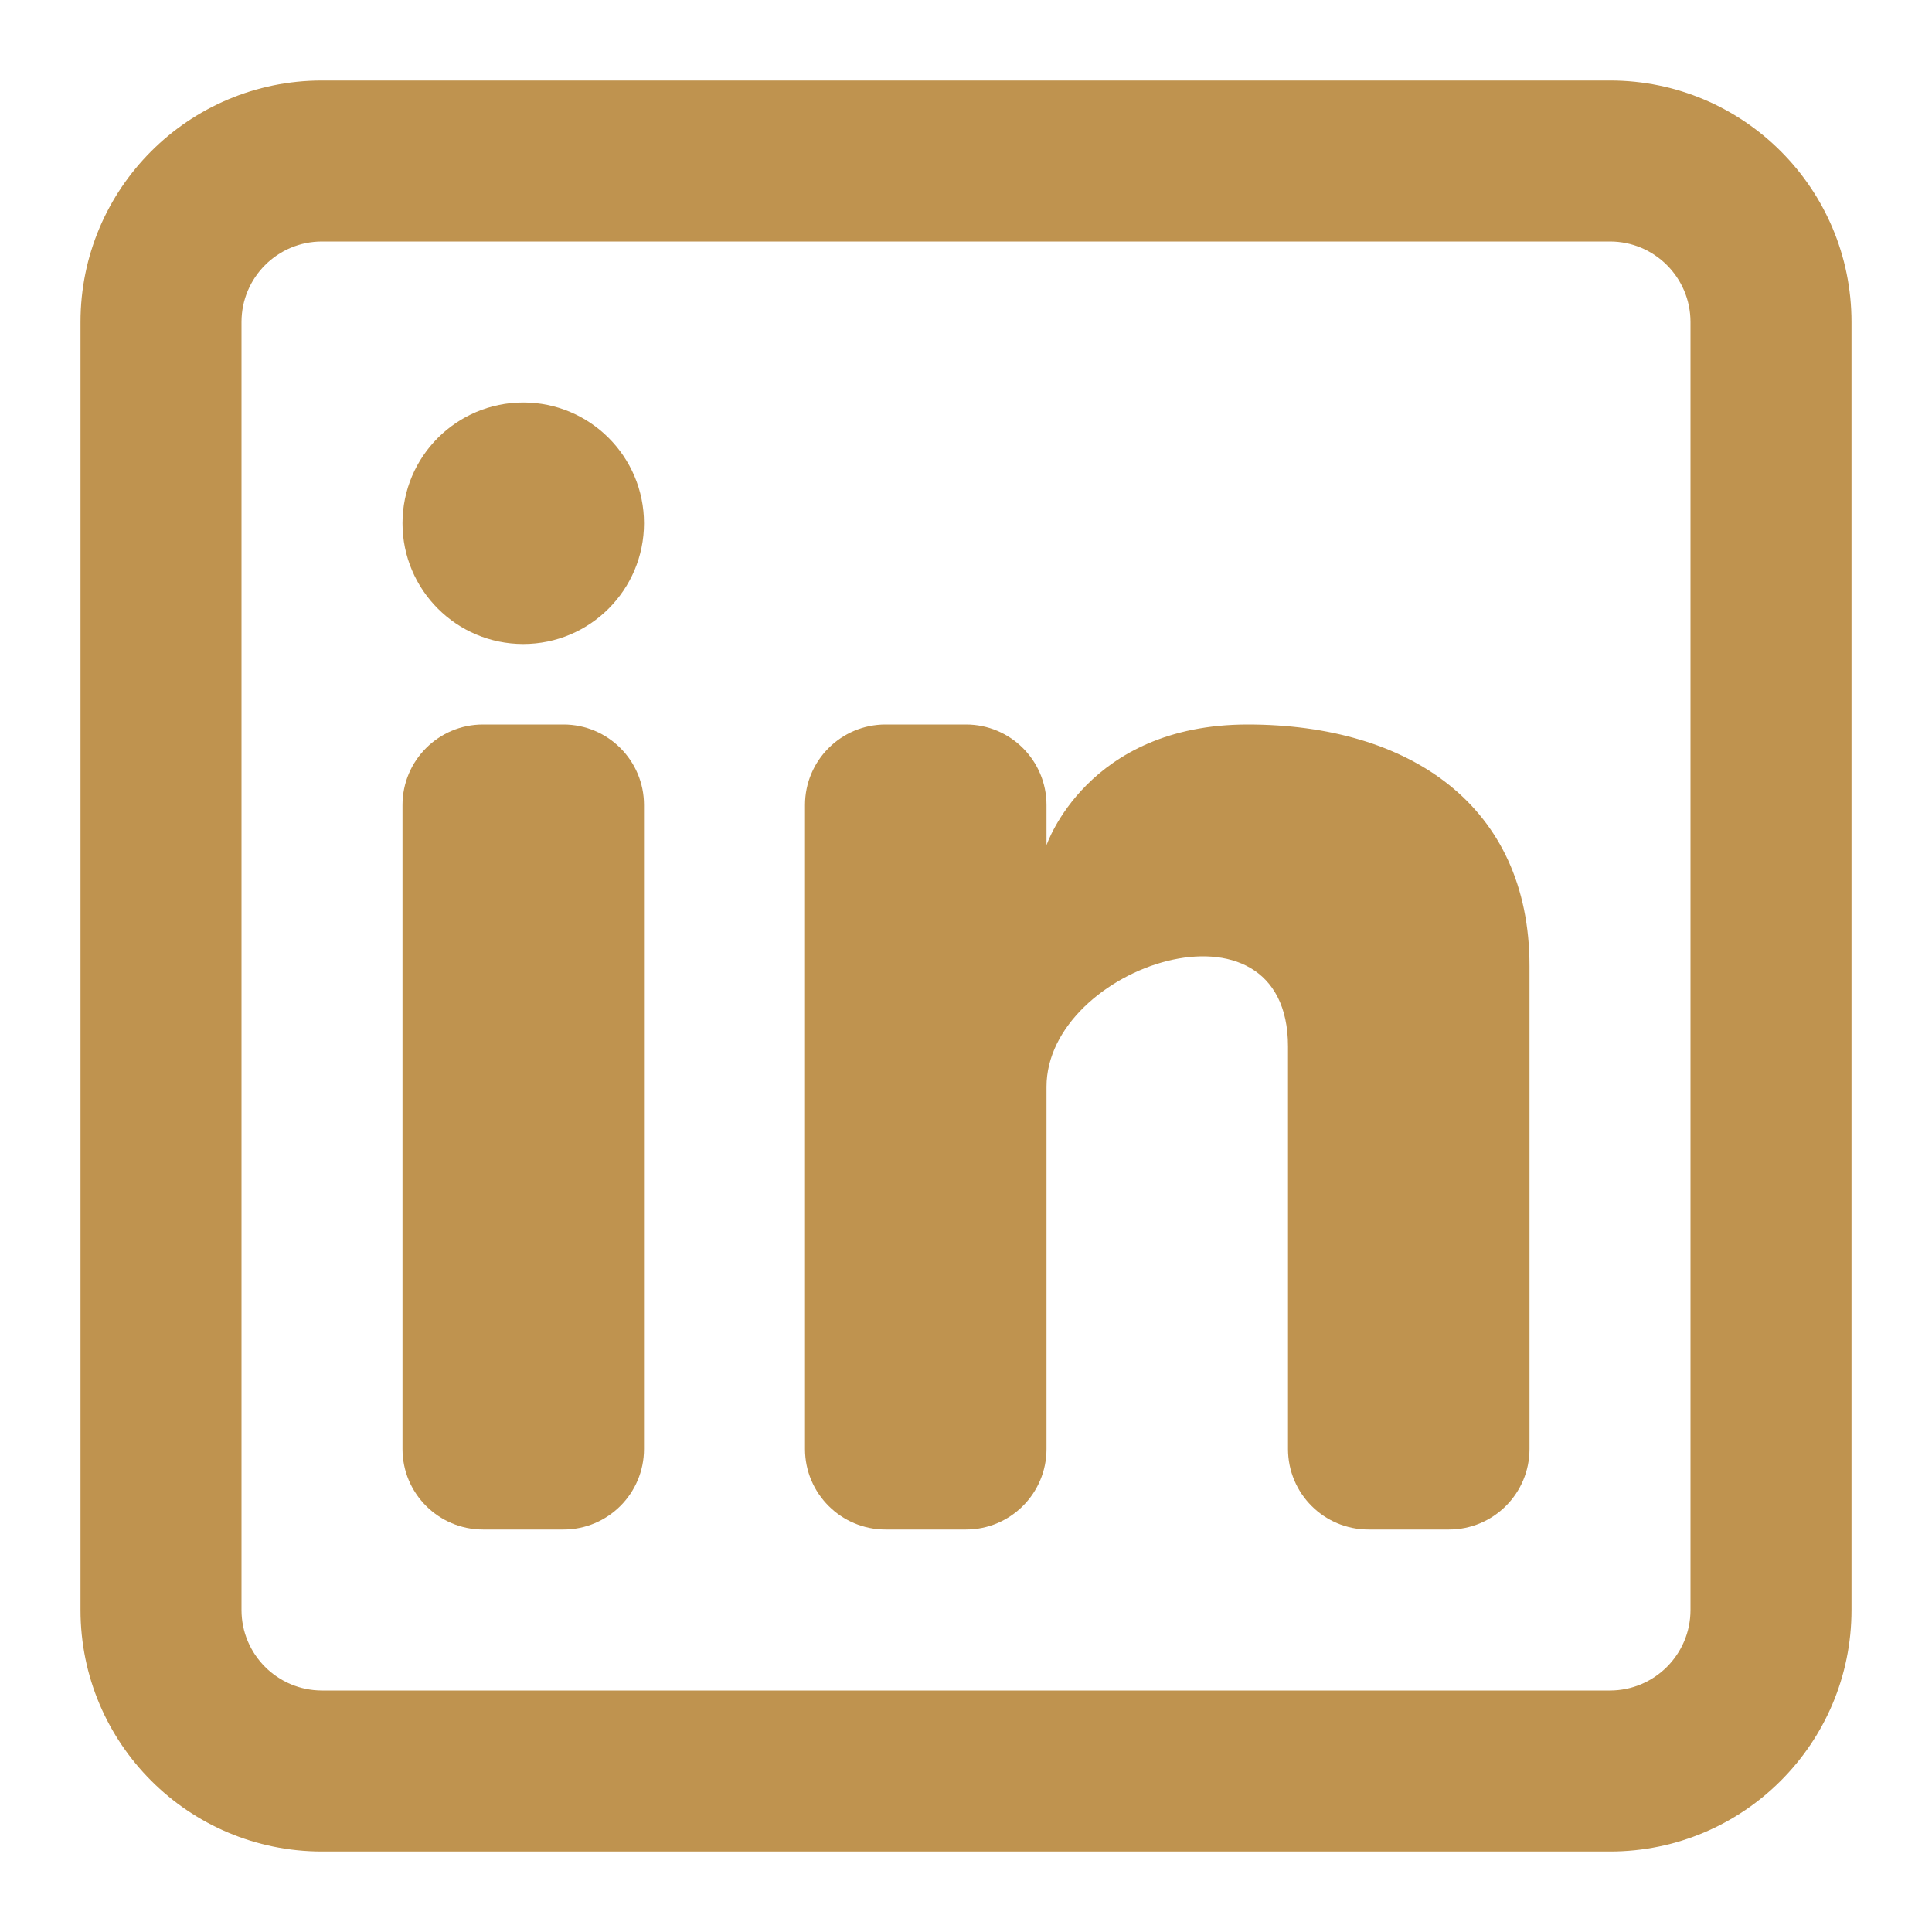
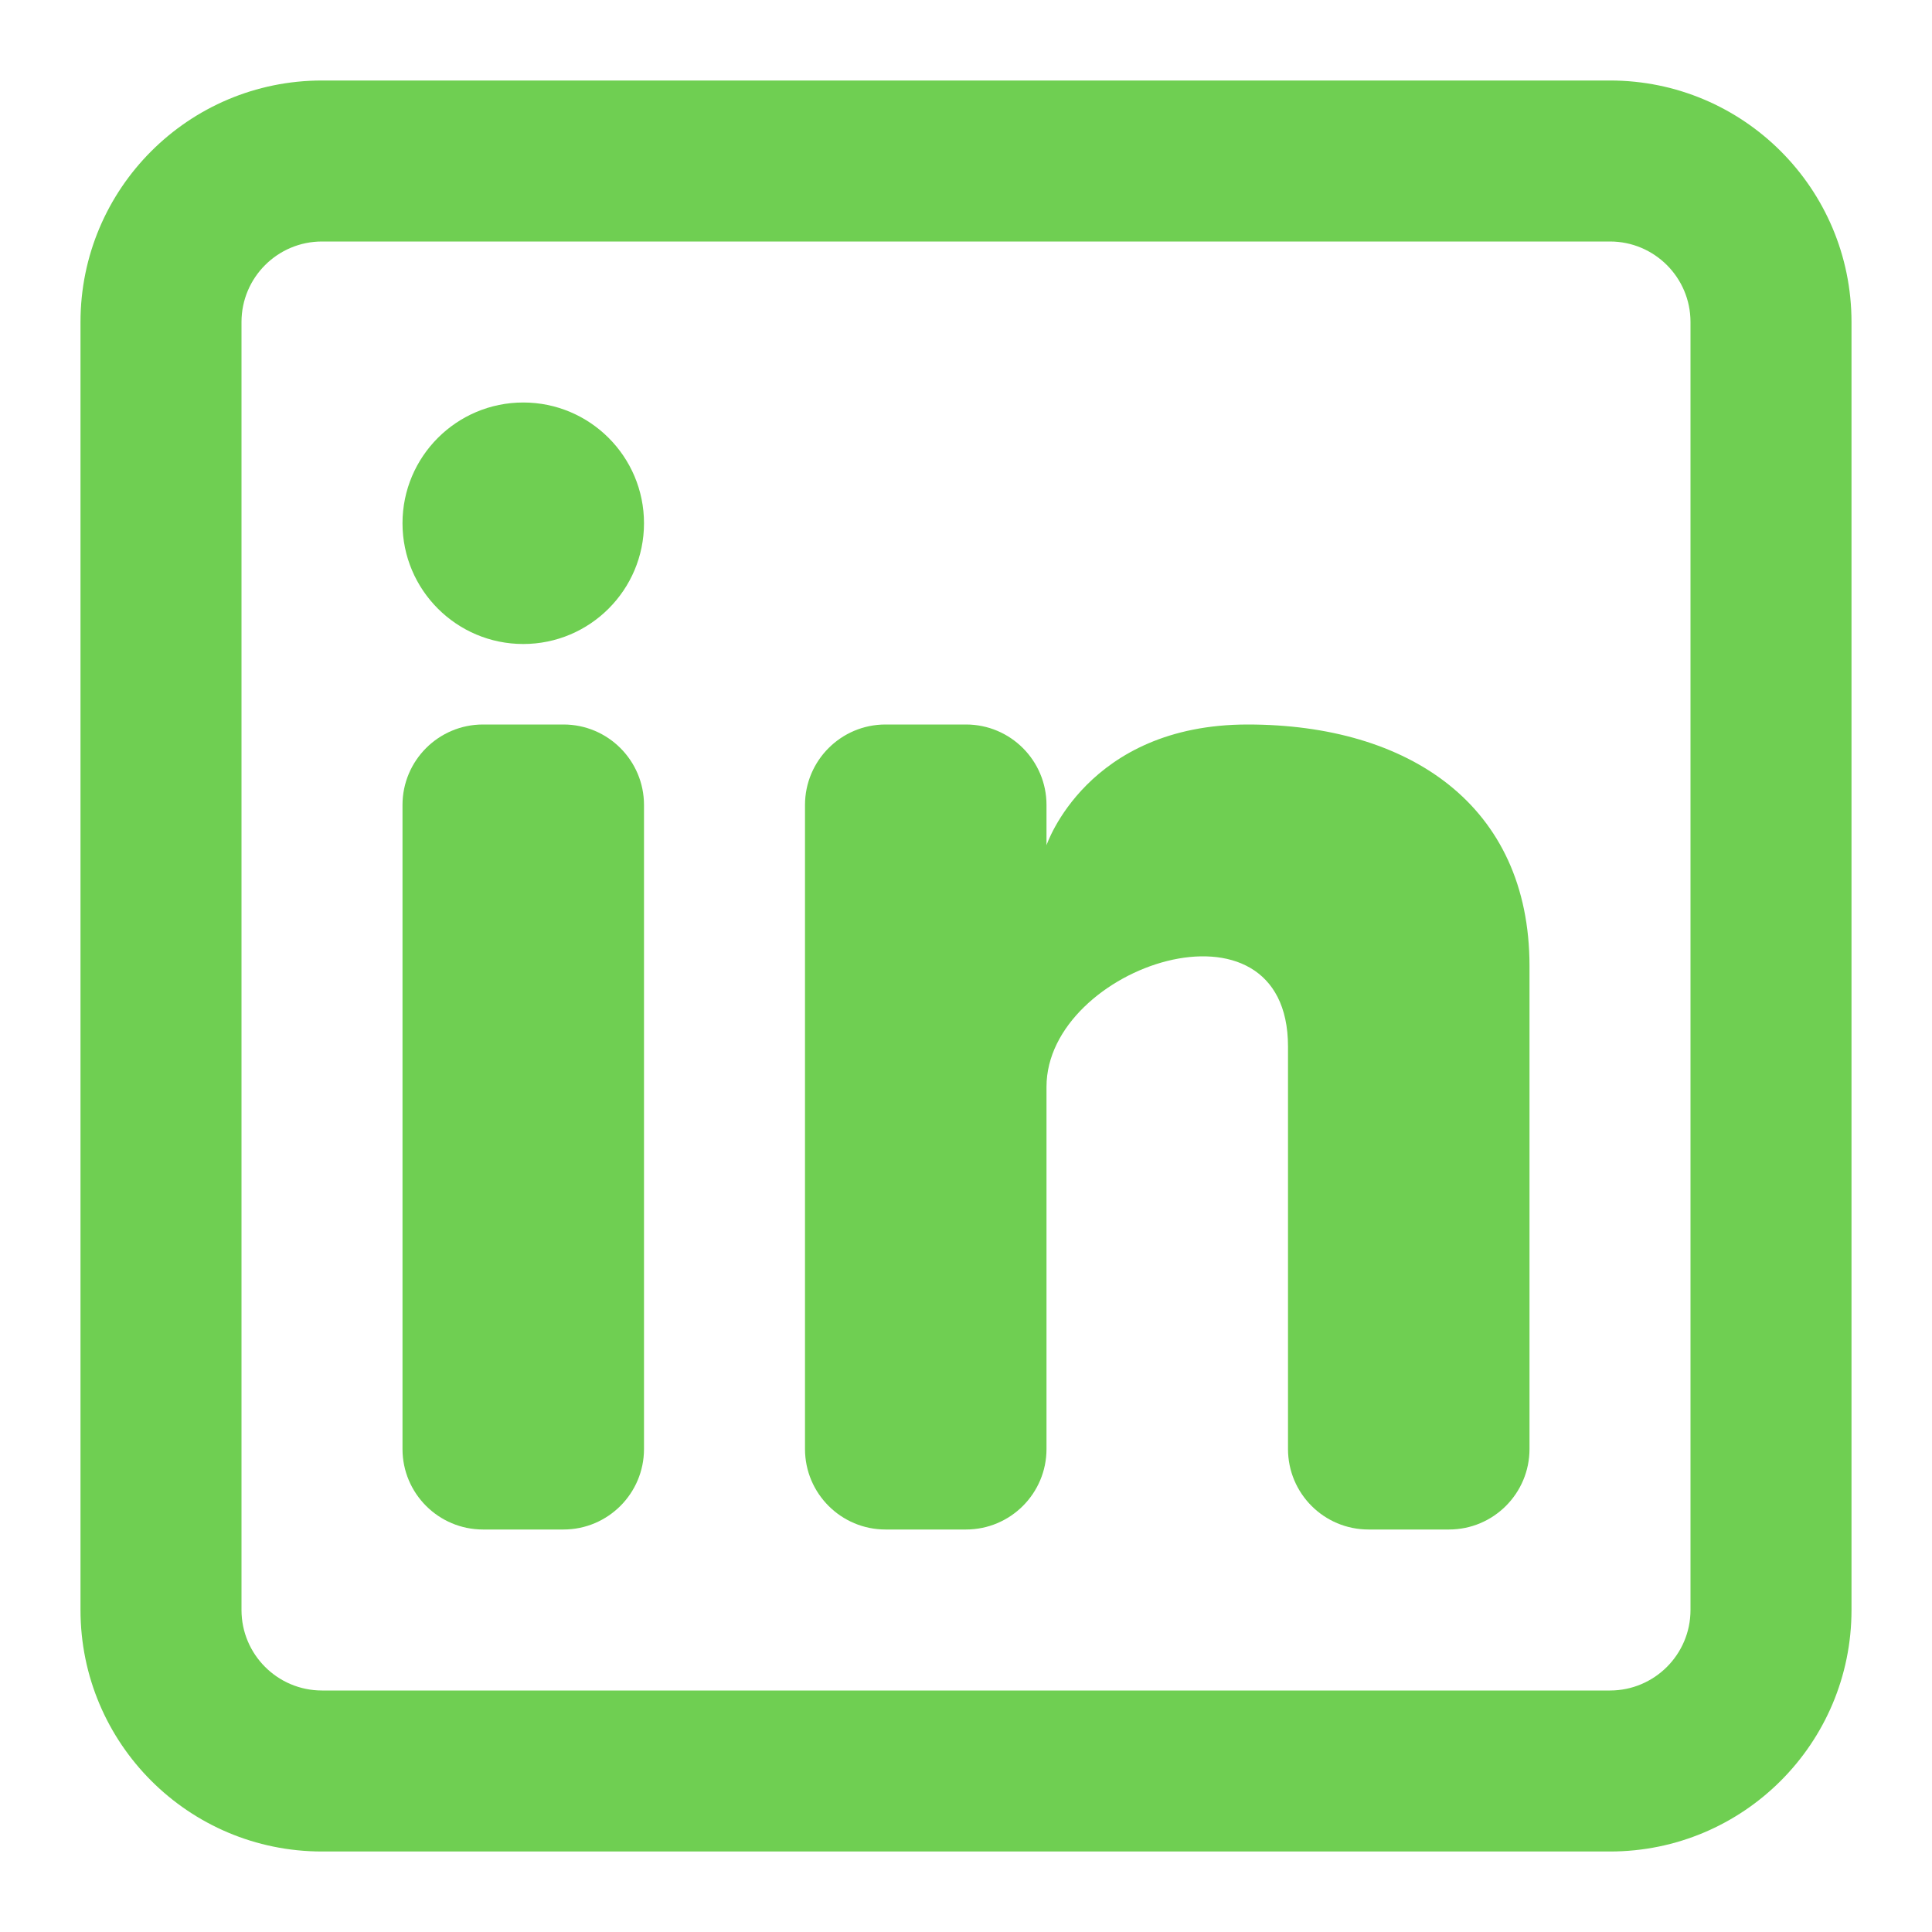
<svg xmlns="http://www.w3.org/2000/svg" width="800px" height="800px" viewBox="0 0 24 24" fill="none">
  <g id="SVGRepo_bgCarrier" stroke-width="0" />
  <g id="SVGRepo_tracerCarrier" stroke-linecap="round" stroke-linejoin="round" />
  <g id="SVGRepo_iconCarrier">
-     <path d="M6.5 8C7.328 8 8 7.328 8 6.5C8 5.672 7.328 5 6.5 5C5.672 5 5 5.672 5 6.5C5 7.328 5.672 8 6.5 8Z" fill="#BF934F" />
-     <path d="M5 10C5 9.448 5.448 9 6 9H7C7.552 9 8 9.448 8 10V18C8 18.552 7.552 19 7 19H6C5.448 19 5 18.552 5 18V10Z" fill="#BF934F" />
-     <path d="M11 19H12C12.552 19 13 18.552 13 18V13.5C13 12 16 11 16 13V18C16 18.553 16.448 19 17 19H18C18.552 19 19 18.552 19 18V12C19 10 17.5 9 15.5 9C13.5 9 13 10.5 13 10.5V10C13 9.448 12.552 9 12 9H11C10.448 9 10 9.448 10 10V18C10 18.552 10.448 19 11 19Z" fill="#BF934F" />
-     <path fill-rule="evenodd" clip-rule="evenodd" d="M20 1C21.657 1 23 2.343 23 4V20C23 21.657 21.657 23 20 23H4C2.343 23 1 21.657 1 20V4C1 2.343 2.343 1 4 1H20ZM20 3C20.552 3 21 3.448 21 4V20C21 20.552 20.552 21 20 21H4C3.448 21 3 20.552 3 20V4C3 3.448 3.448 3 4 3H20Z" fill="#BF934F" />
+     <path d="M6.5 8C7.328 8 8 7.328 8 6.5C8 5.672 7.328 5 6.5 5C5.672 5 5 5.672 5 6.5C5 7.328 5.672 8 6.5 8Z" fill="#6fcf52" />
+     <path d="M5 10C5 9.448 5.448 9 6 9H7C7.552 9 8 9.448 8 10V18C8 18.552 7.552 19 7 19H6C5.448 19 5 18.552 5 18V10Z" fill="#6fcf52" />
+     <path d="M11 19H12C12.552 19 13 18.552 13 18V13.5C13 12 16 11 16 13V18C16 18.553 16.448 19 17 19H18C18.552 19 19 18.552 19 18V12C19 10 17.5 9 15.5 9C13.5 9 13 10.5 13 10.5V10C13 9.448 12.552 9 12 9H11C10.448 9 10 9.448 10 10V18C10 18.552 10.448 19 11 19Z" fill="#6fcf52" />
+     <path fill-rule="evenodd" clip-rule="evenodd" d="M20 1C21.657 1 23 2.343 23 4V20C23 21.657 21.657 23 20 23H4C2.343 23 1 21.657 1 20V4C1 2.343 2.343 1 4 1H20ZM20 3C20.552 3 21 3.448 21 4V20C21 20.552 20.552 21 20 21H4C3.448 21 3 20.552 3 20V4C3 3.448 3.448 3 4 3H20Z" fill="#6fcf52" />
  </g>
</svg>
